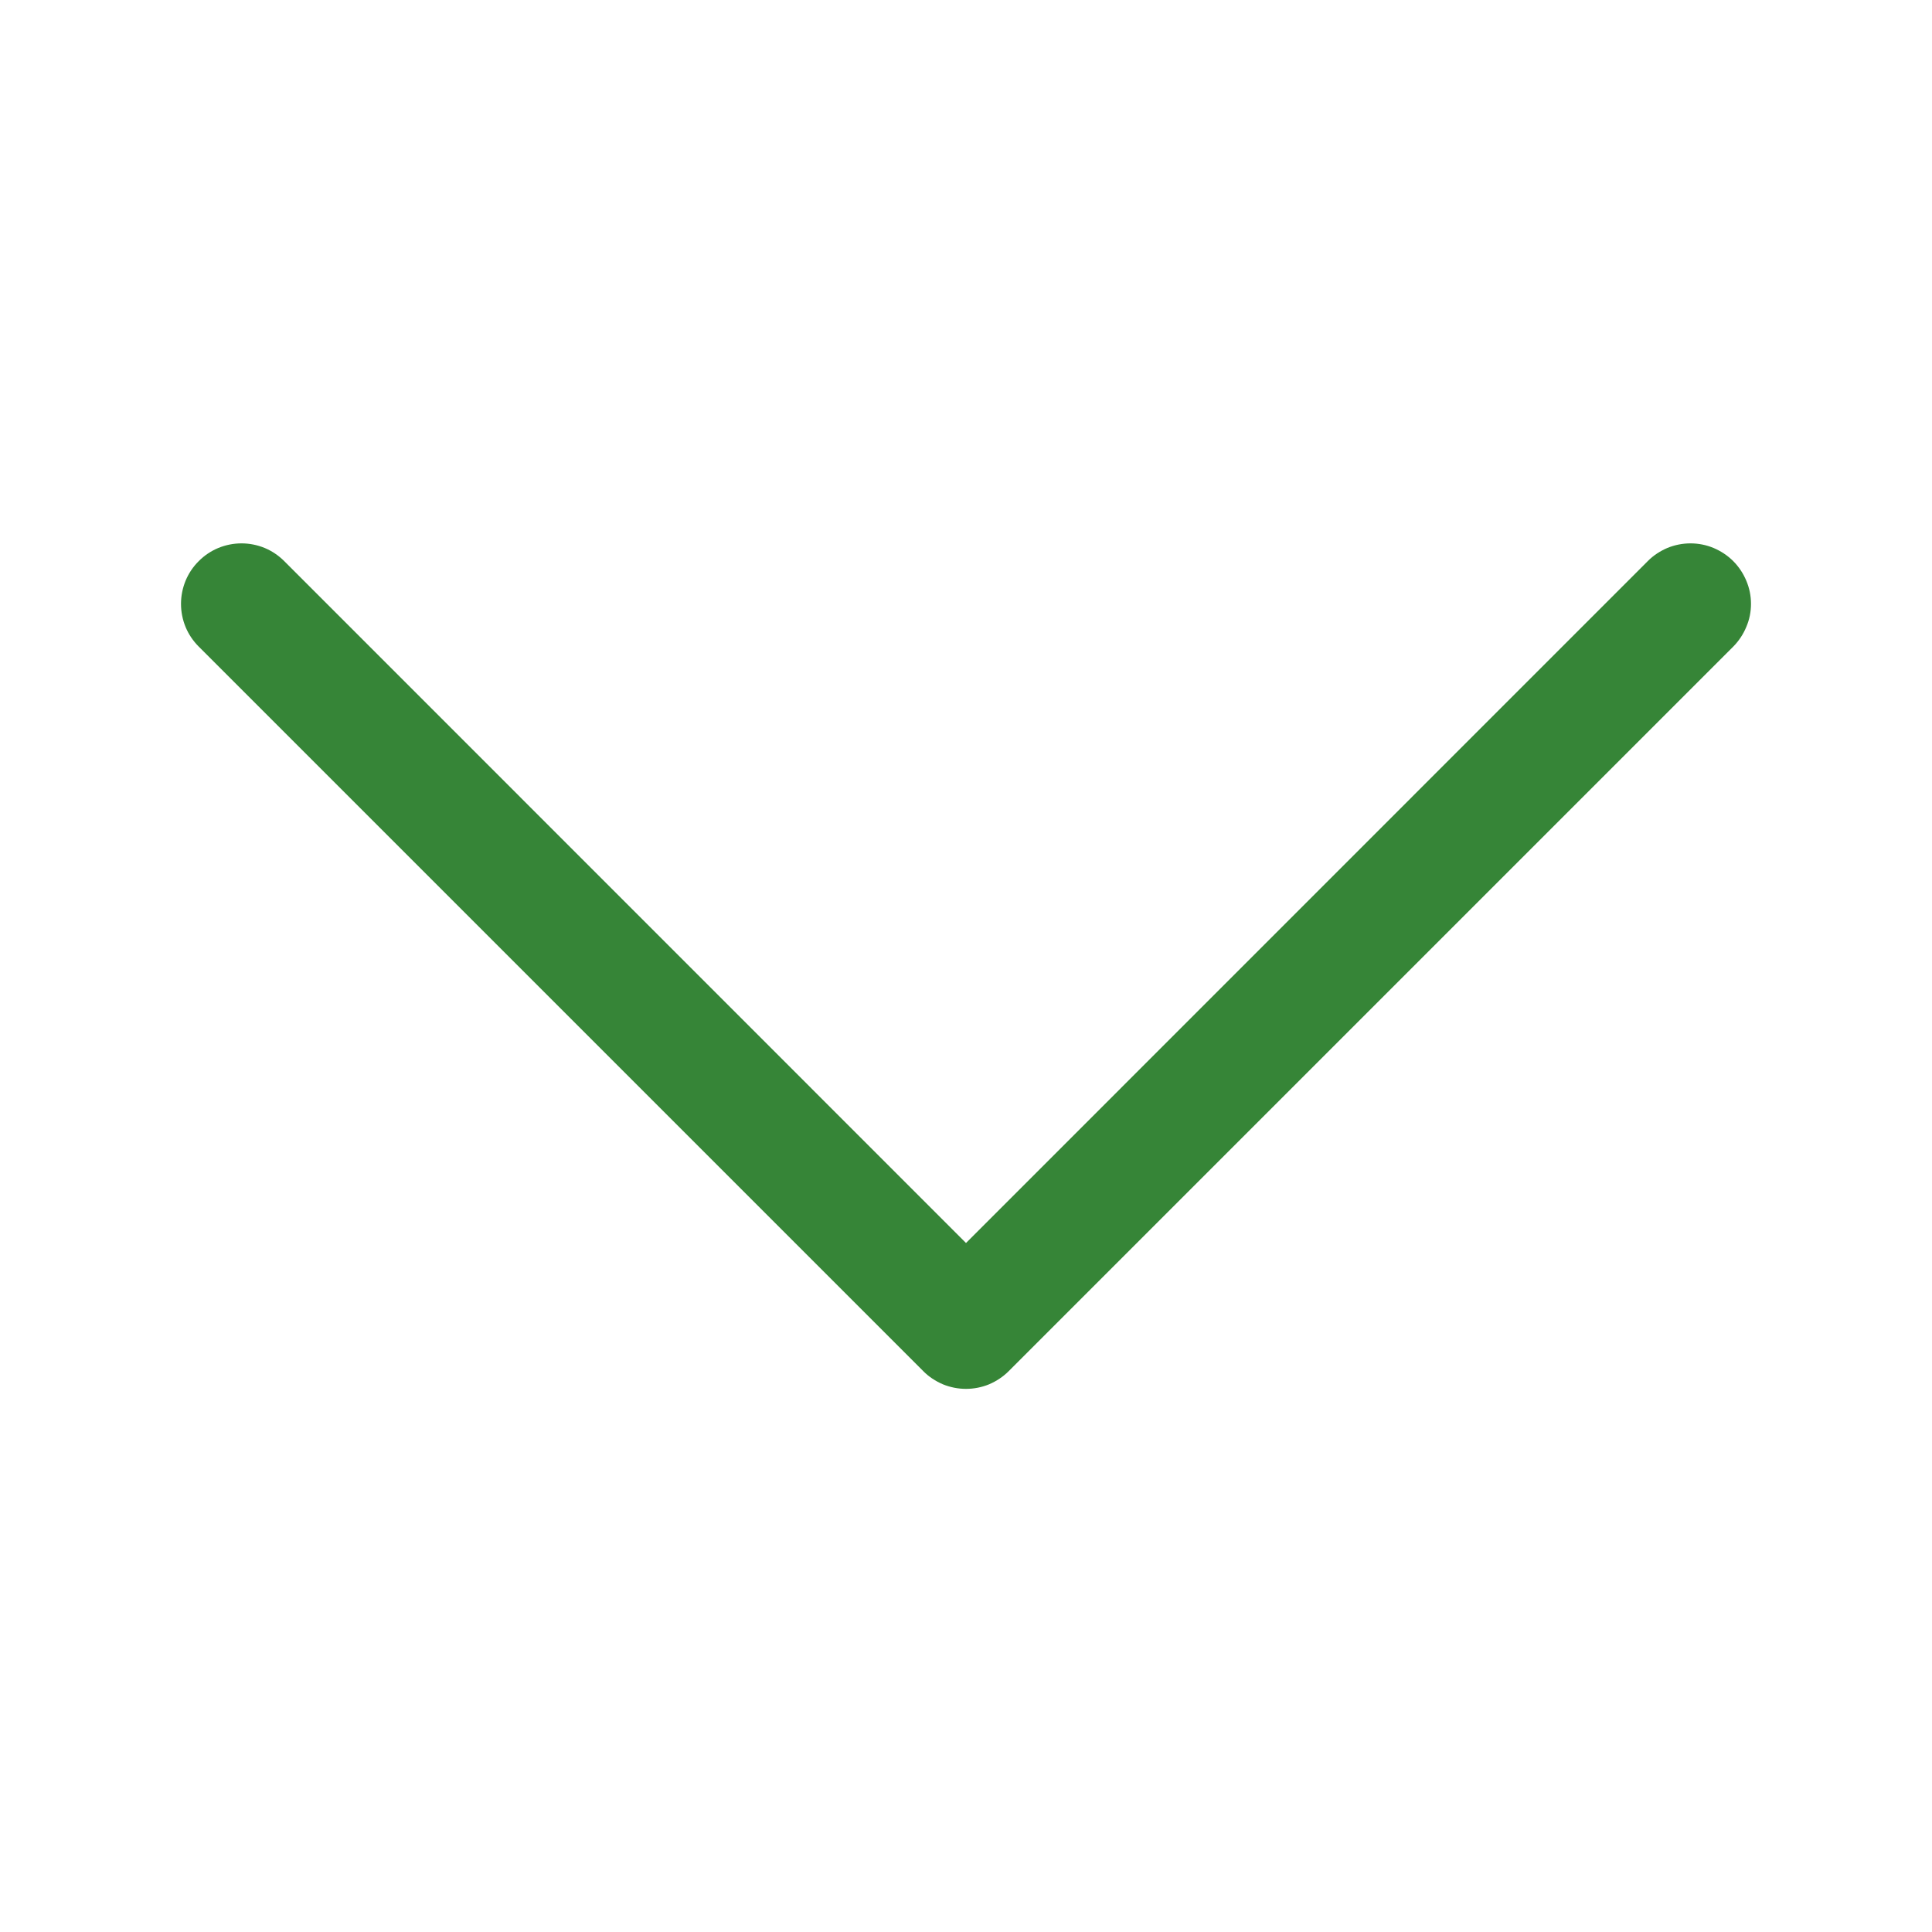
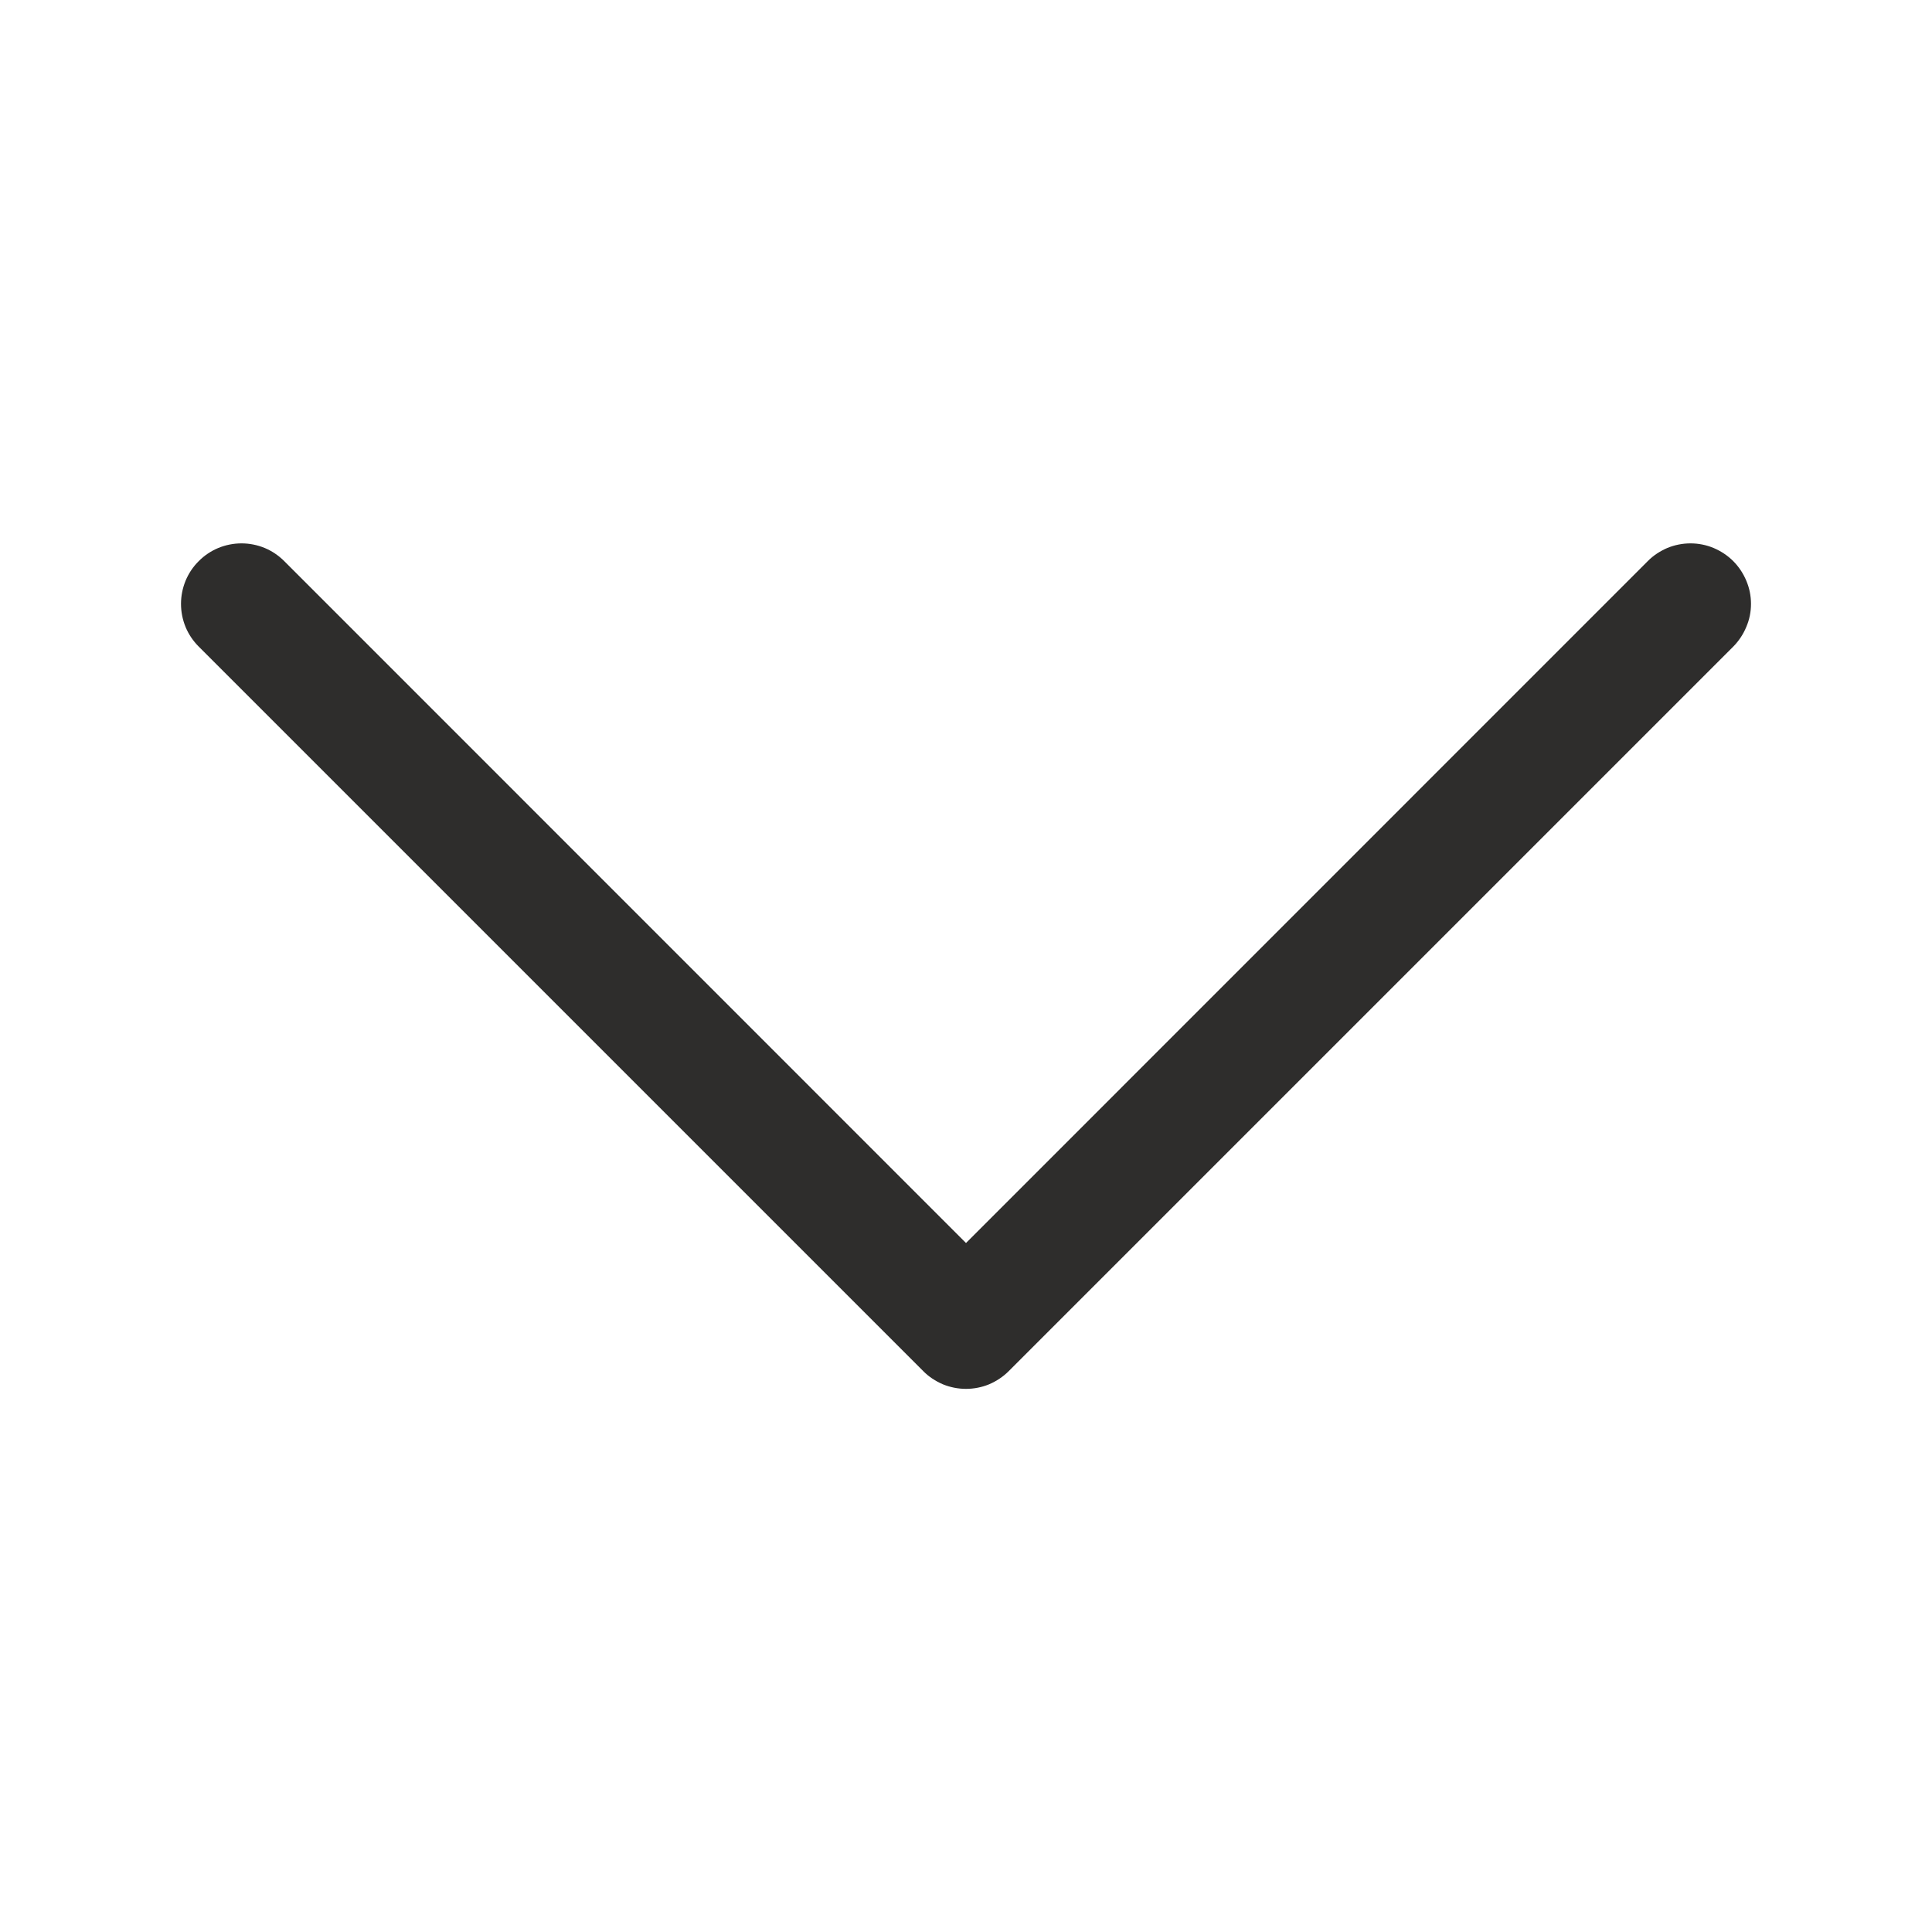
<svg xmlns="http://www.w3.org/2000/svg" width="16" height="16" viewBox="0 0 16 16" fill="none">
-   <path fill-rule="evenodd" clip-rule="evenodd" d="M1.646 4.647C1.692 4.6 1.748 4.563 1.808 4.538C1.869 4.513 1.934 4.5 2 4.5C2.066 4.5 2.131 4.513 2.192 4.538C2.252 4.563 2.307 4.6 2.354 4.647L8 10.294L13.646 4.647C13.692 4.6 13.748 4.564 13.808 4.538C13.869 4.513 13.934 4.5 14 4.5C14.066 4.5 14.131 4.513 14.191 4.538C14.252 4.564 14.307 4.6 14.354 4.647C14.4 4.693 14.437 4.749 14.462 4.809C14.488 4.87 14.501 4.935 14.501 5.001C14.501 5.067 14.488 5.132 14.462 5.192C14.437 5.253 14.4 5.308 14.354 5.355L8.354 11.355C8.307 11.402 8.252 11.438 8.192 11.464C8.131 11.489 8.066 11.502 8 11.502C7.934 11.502 7.869 11.489 7.808 11.464C7.748 11.438 7.692 11.402 7.646 11.355L1.646 5.355C1.599 5.308 1.562 5.253 1.537 5.193C1.512 5.132 1.499 5.067 1.499 5.001C1.499 4.935 1.512 4.87 1.537 4.809C1.562 4.749 1.599 4.693 1.646 4.647Z" fill="#368537" />
+   <path fill-rule="evenodd" clip-rule="evenodd" d="M1.646 4.647C1.692 4.6 1.748 4.563 1.808 4.538C1.869 4.513 1.934 4.5 2 4.5C2.066 4.5 2.131 4.513 2.192 4.538C2.252 4.563 2.307 4.6 2.354 4.647L8 10.294L13.646 4.647C13.692 4.6 13.748 4.564 13.808 4.538C13.869 4.513 13.934 4.5 14 4.5C14.066 4.5 14.131 4.513 14.191 4.538C14.252 4.564 14.307 4.6 14.354 4.647C14.4 4.693 14.437 4.749 14.462 4.809C14.488 4.87 14.501 4.935 14.501 5.001C14.501 5.067 14.488 5.132 14.462 5.192C14.437 5.253 14.4 5.308 14.354 5.355L8.354 11.355C8.307 11.402 8.252 11.438 8.192 11.464C8.131 11.489 8.066 11.502 8 11.502C7.934 11.502 7.869 11.489 7.808 11.464C7.748 11.438 7.692 11.402 7.646 11.355L1.646 5.355C1.599 5.308 1.562 5.253 1.537 5.193C1.512 5.132 1.499 5.067 1.499 5.001C1.499 4.935 1.512 4.87 1.537 4.809C1.562 4.749 1.599 4.693 1.646 4.647Z" fill="#2E2D2C" />
</svg>
